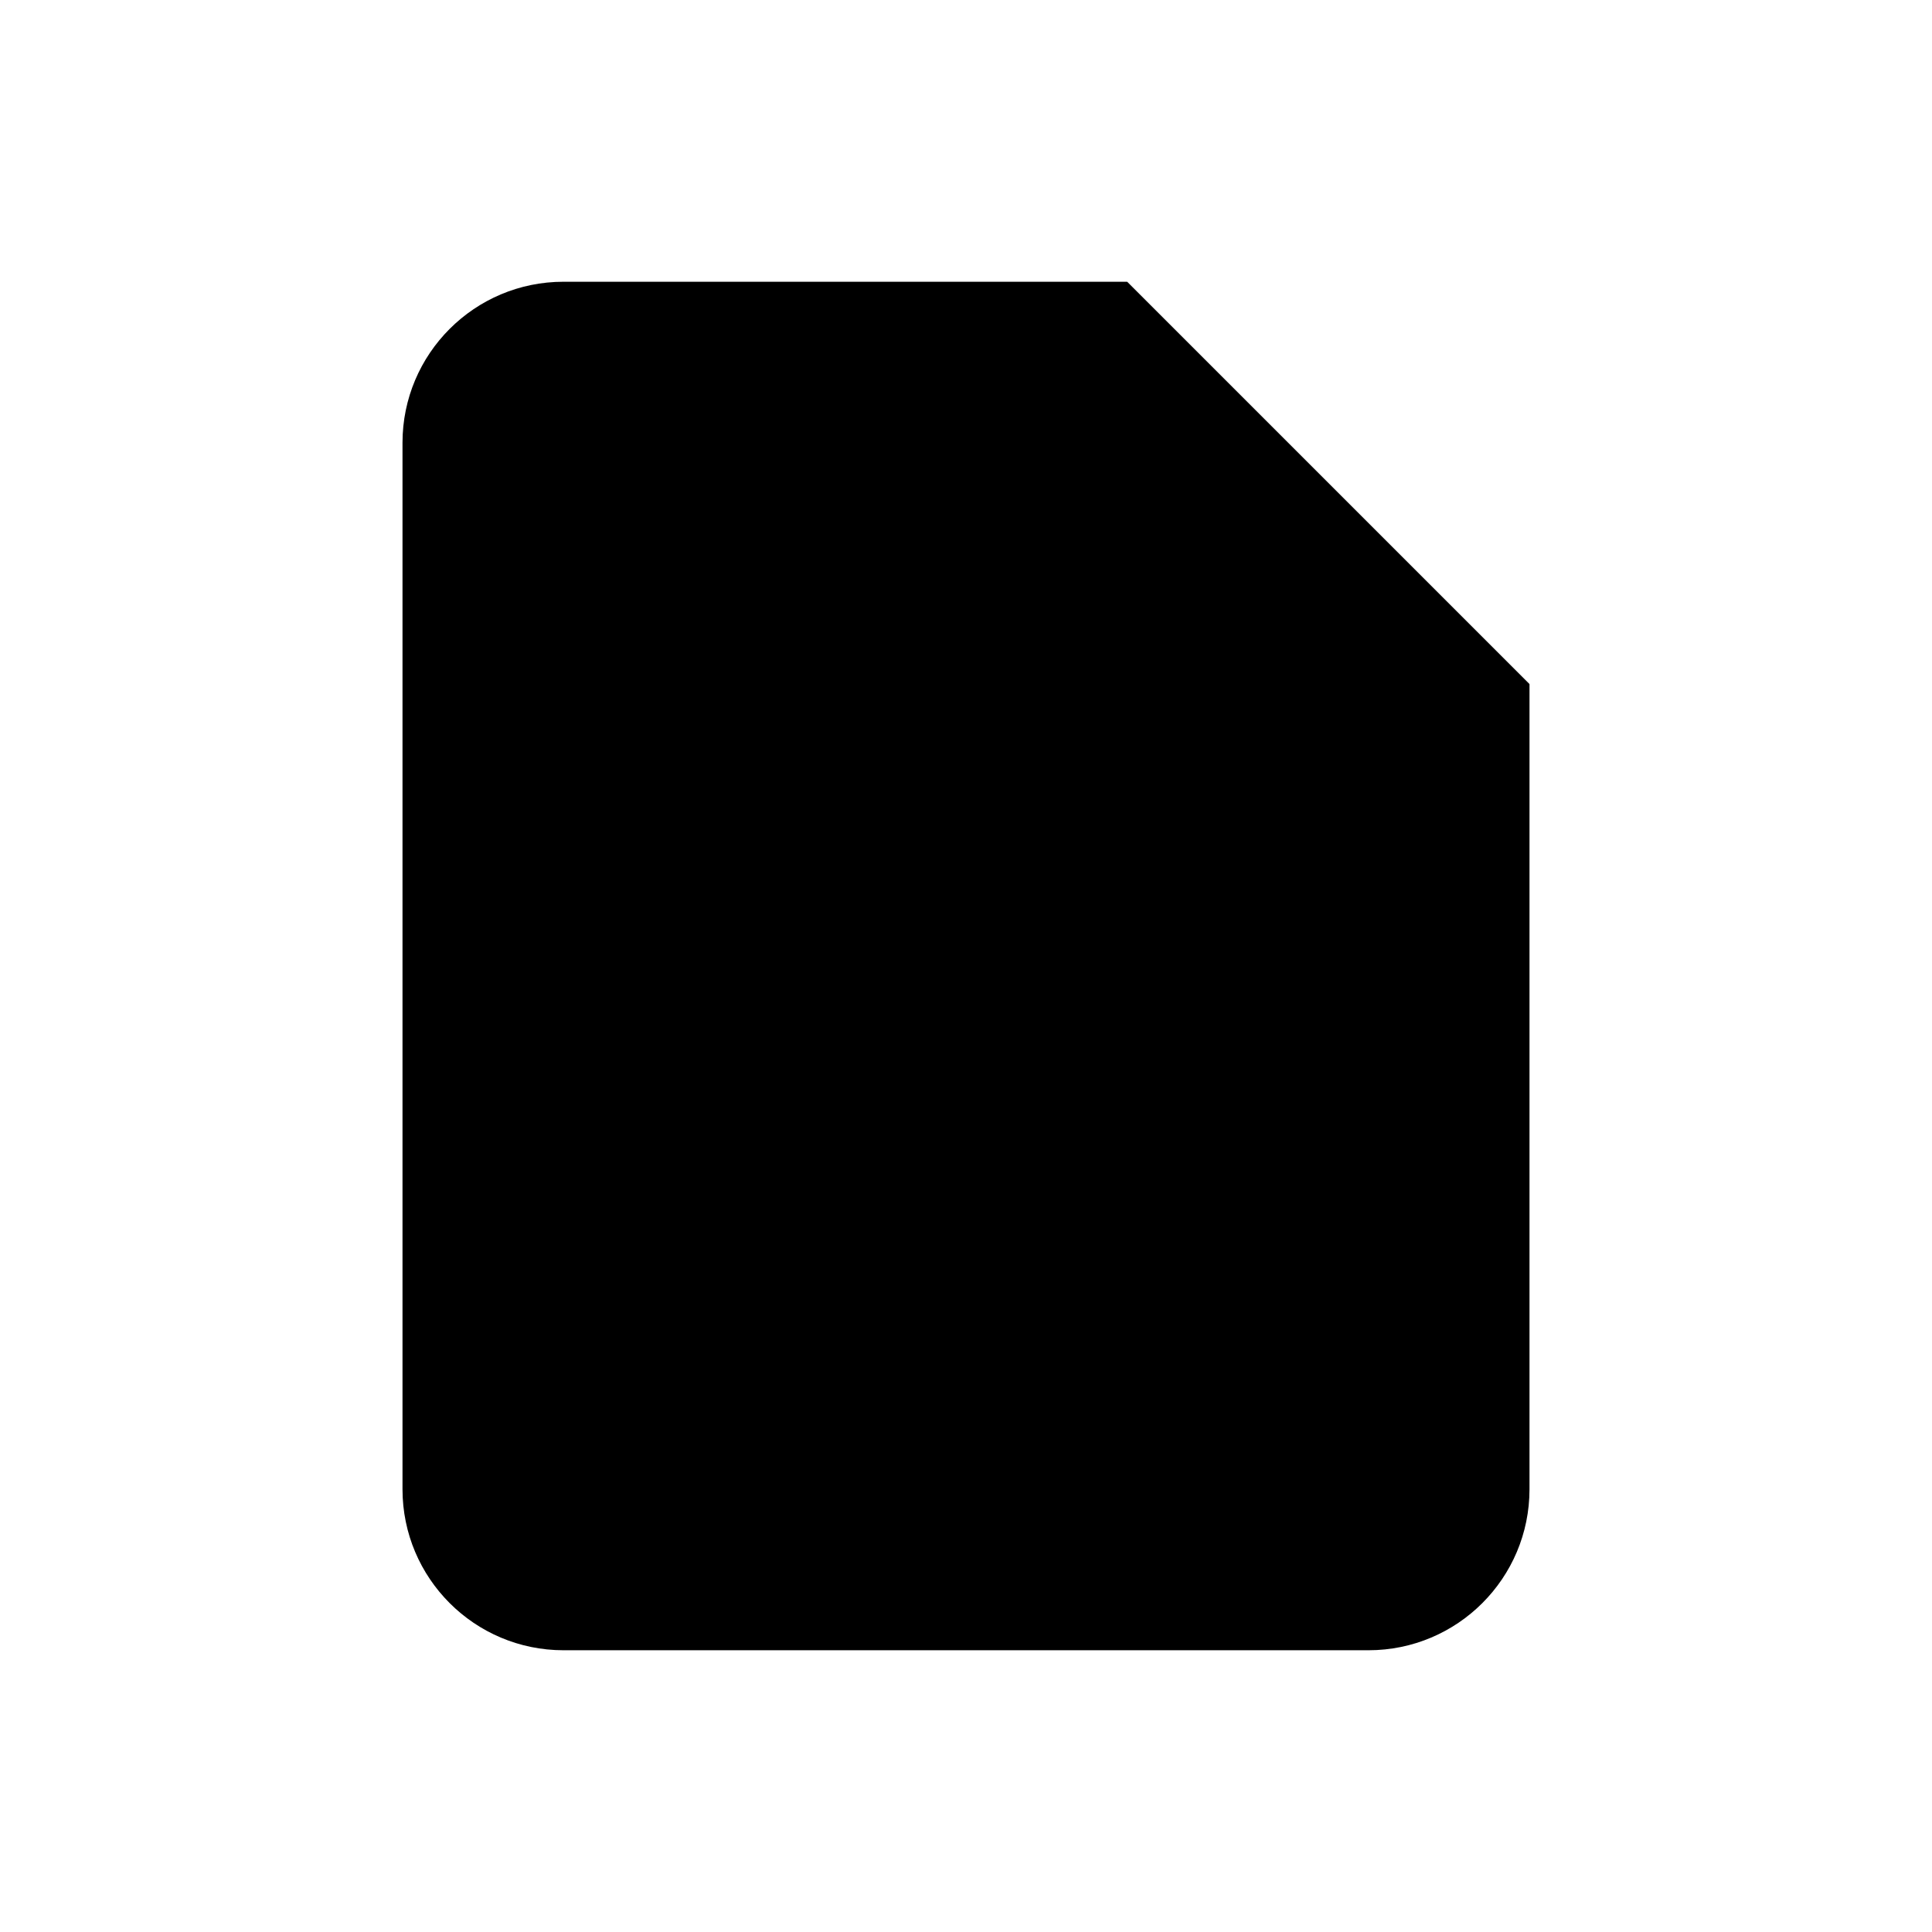
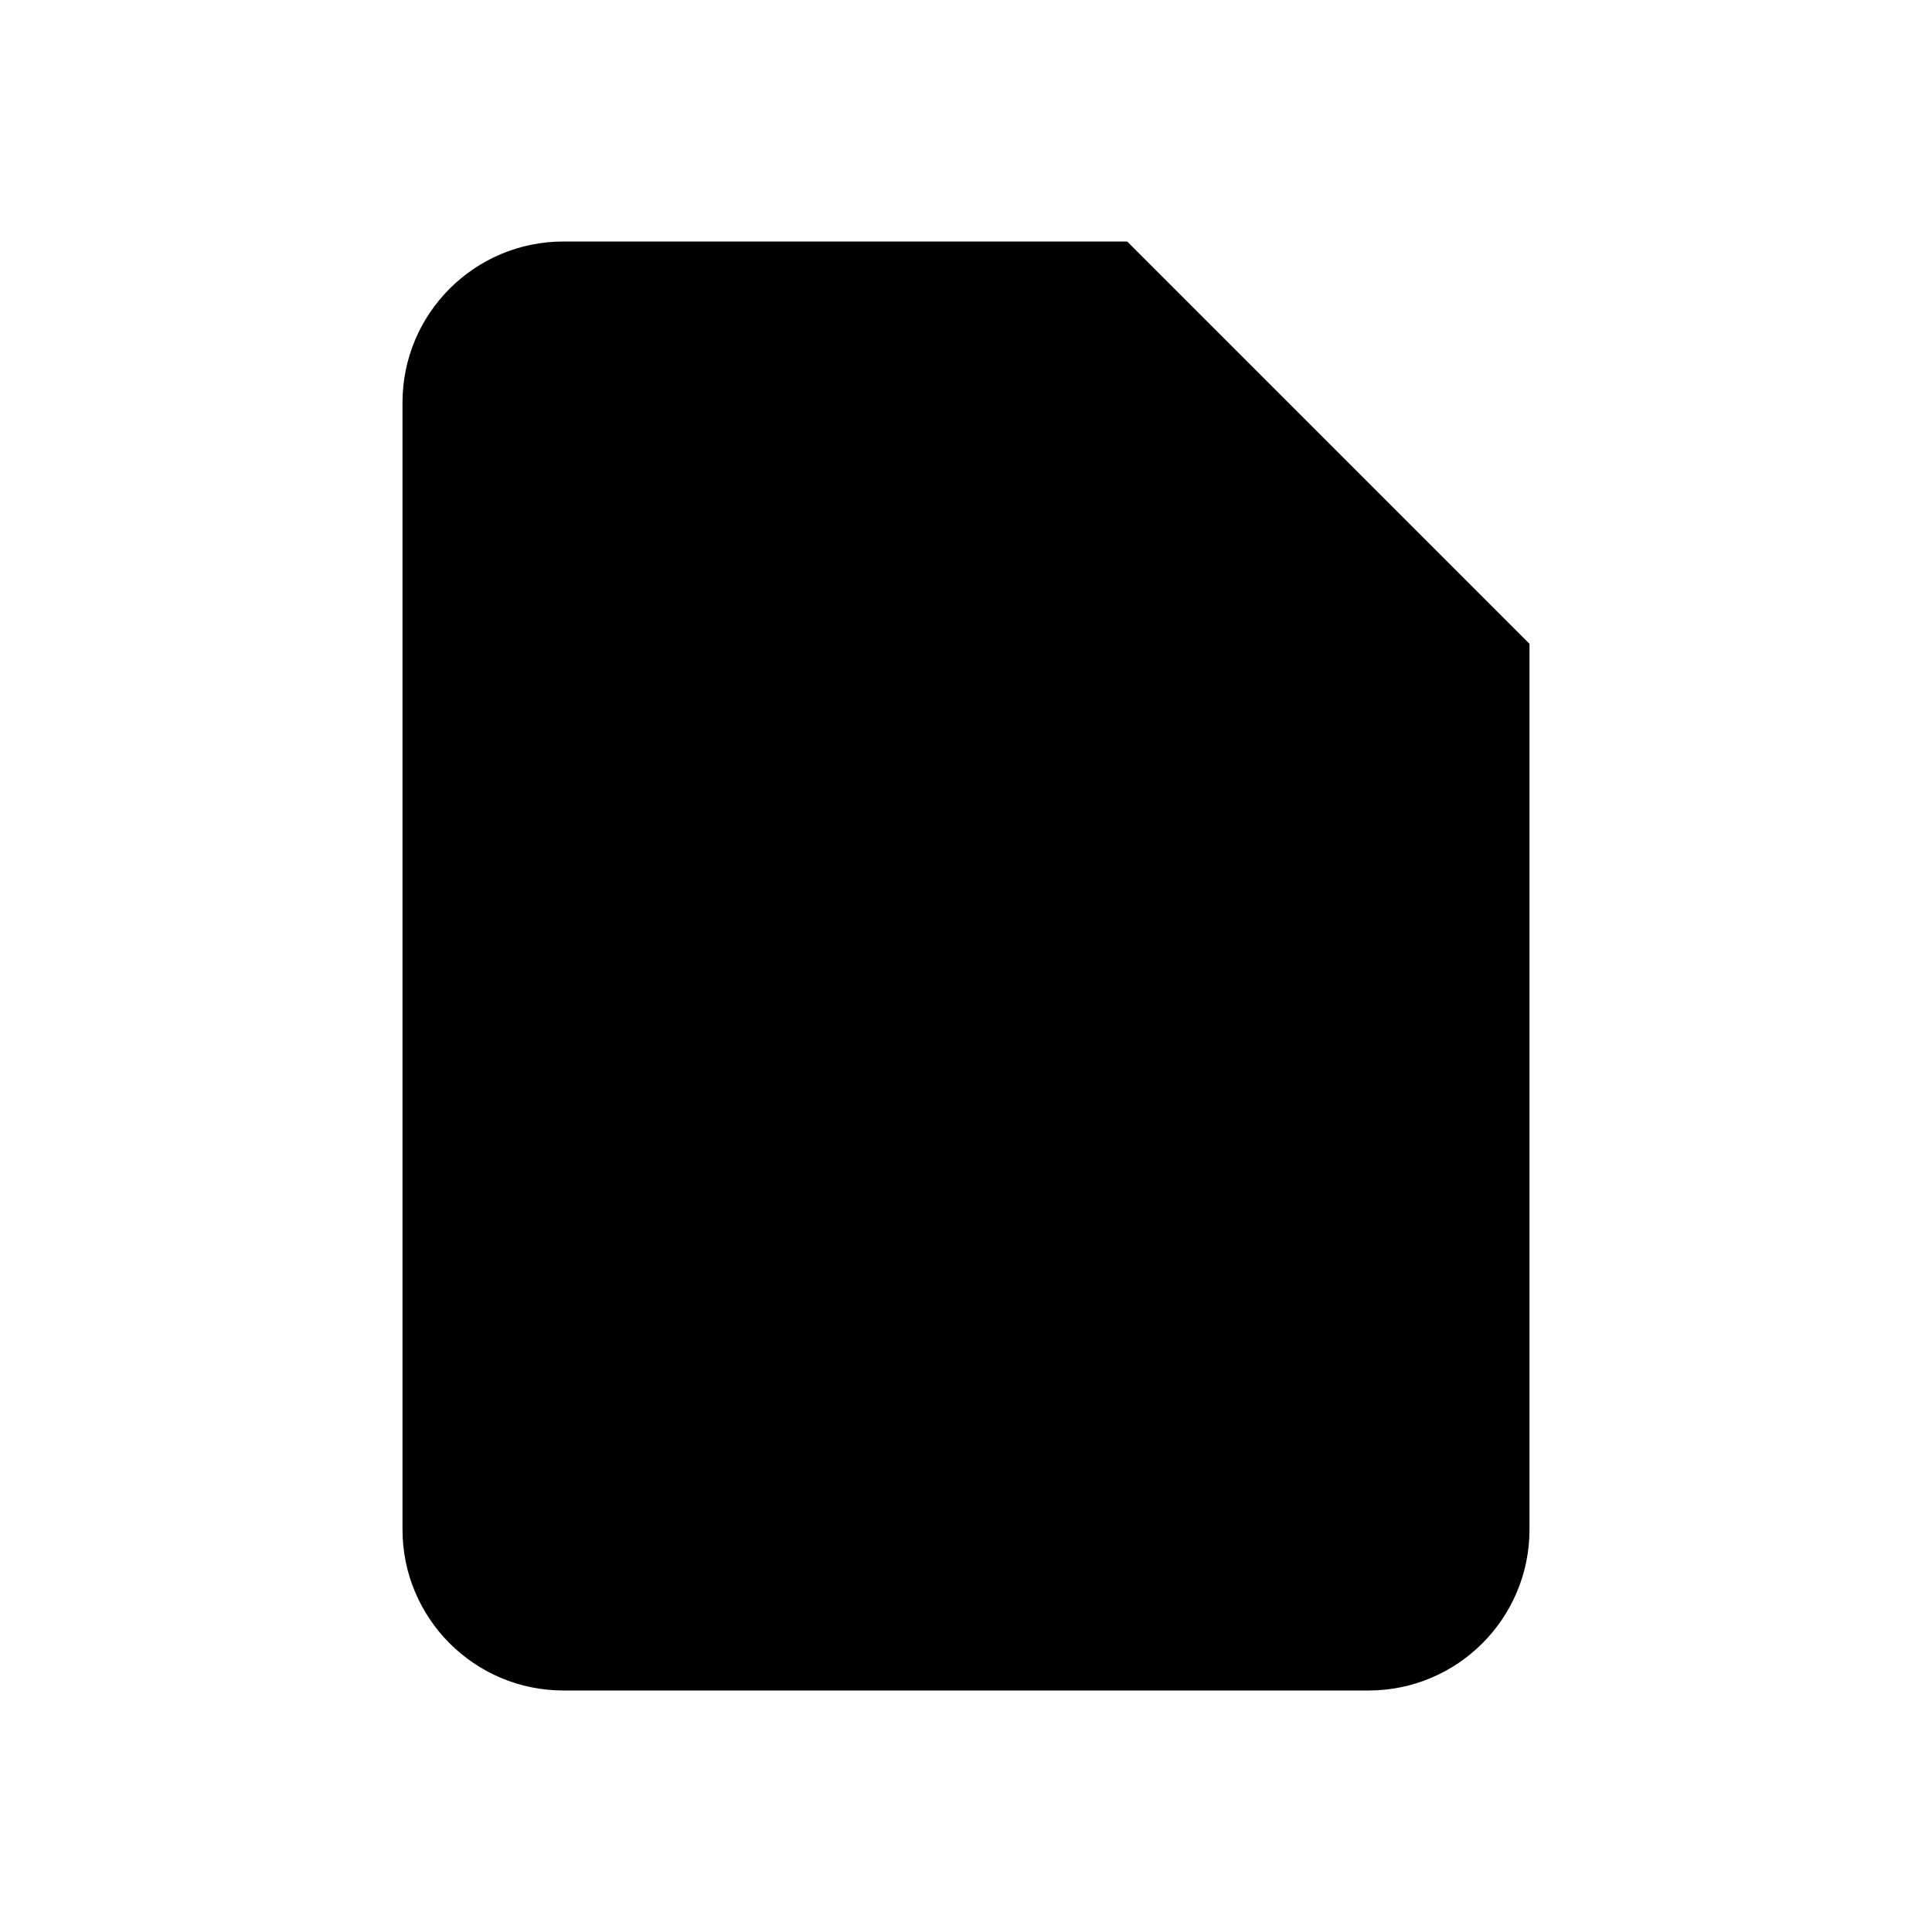
<svg xmlns="http://www.w3.org/2000/svg" viewBox="0 0 24 24">
-   <path d="M14 3.5H7a2 2 0 0 0-2 2v13a2 2 0 0 0 2 2h10a2 2 0 0 0 2-2V8.5Z" />
-   <path d="M14 3.5v5h5" />
-   <path d="M8.5 9.5h2M8.5 13h7M8.5 16.5h5" />
+   <path d="M14 3H7a2 2 0 0 0-2 2v14a2 2 0 0 0 2 2h10a2 2 0 0 0 2-2V8Z" />
+   <path d="M14 3v5h5" />
+   <path d="M9 9h2M9 13h6M9 17h4" />
</svg>
